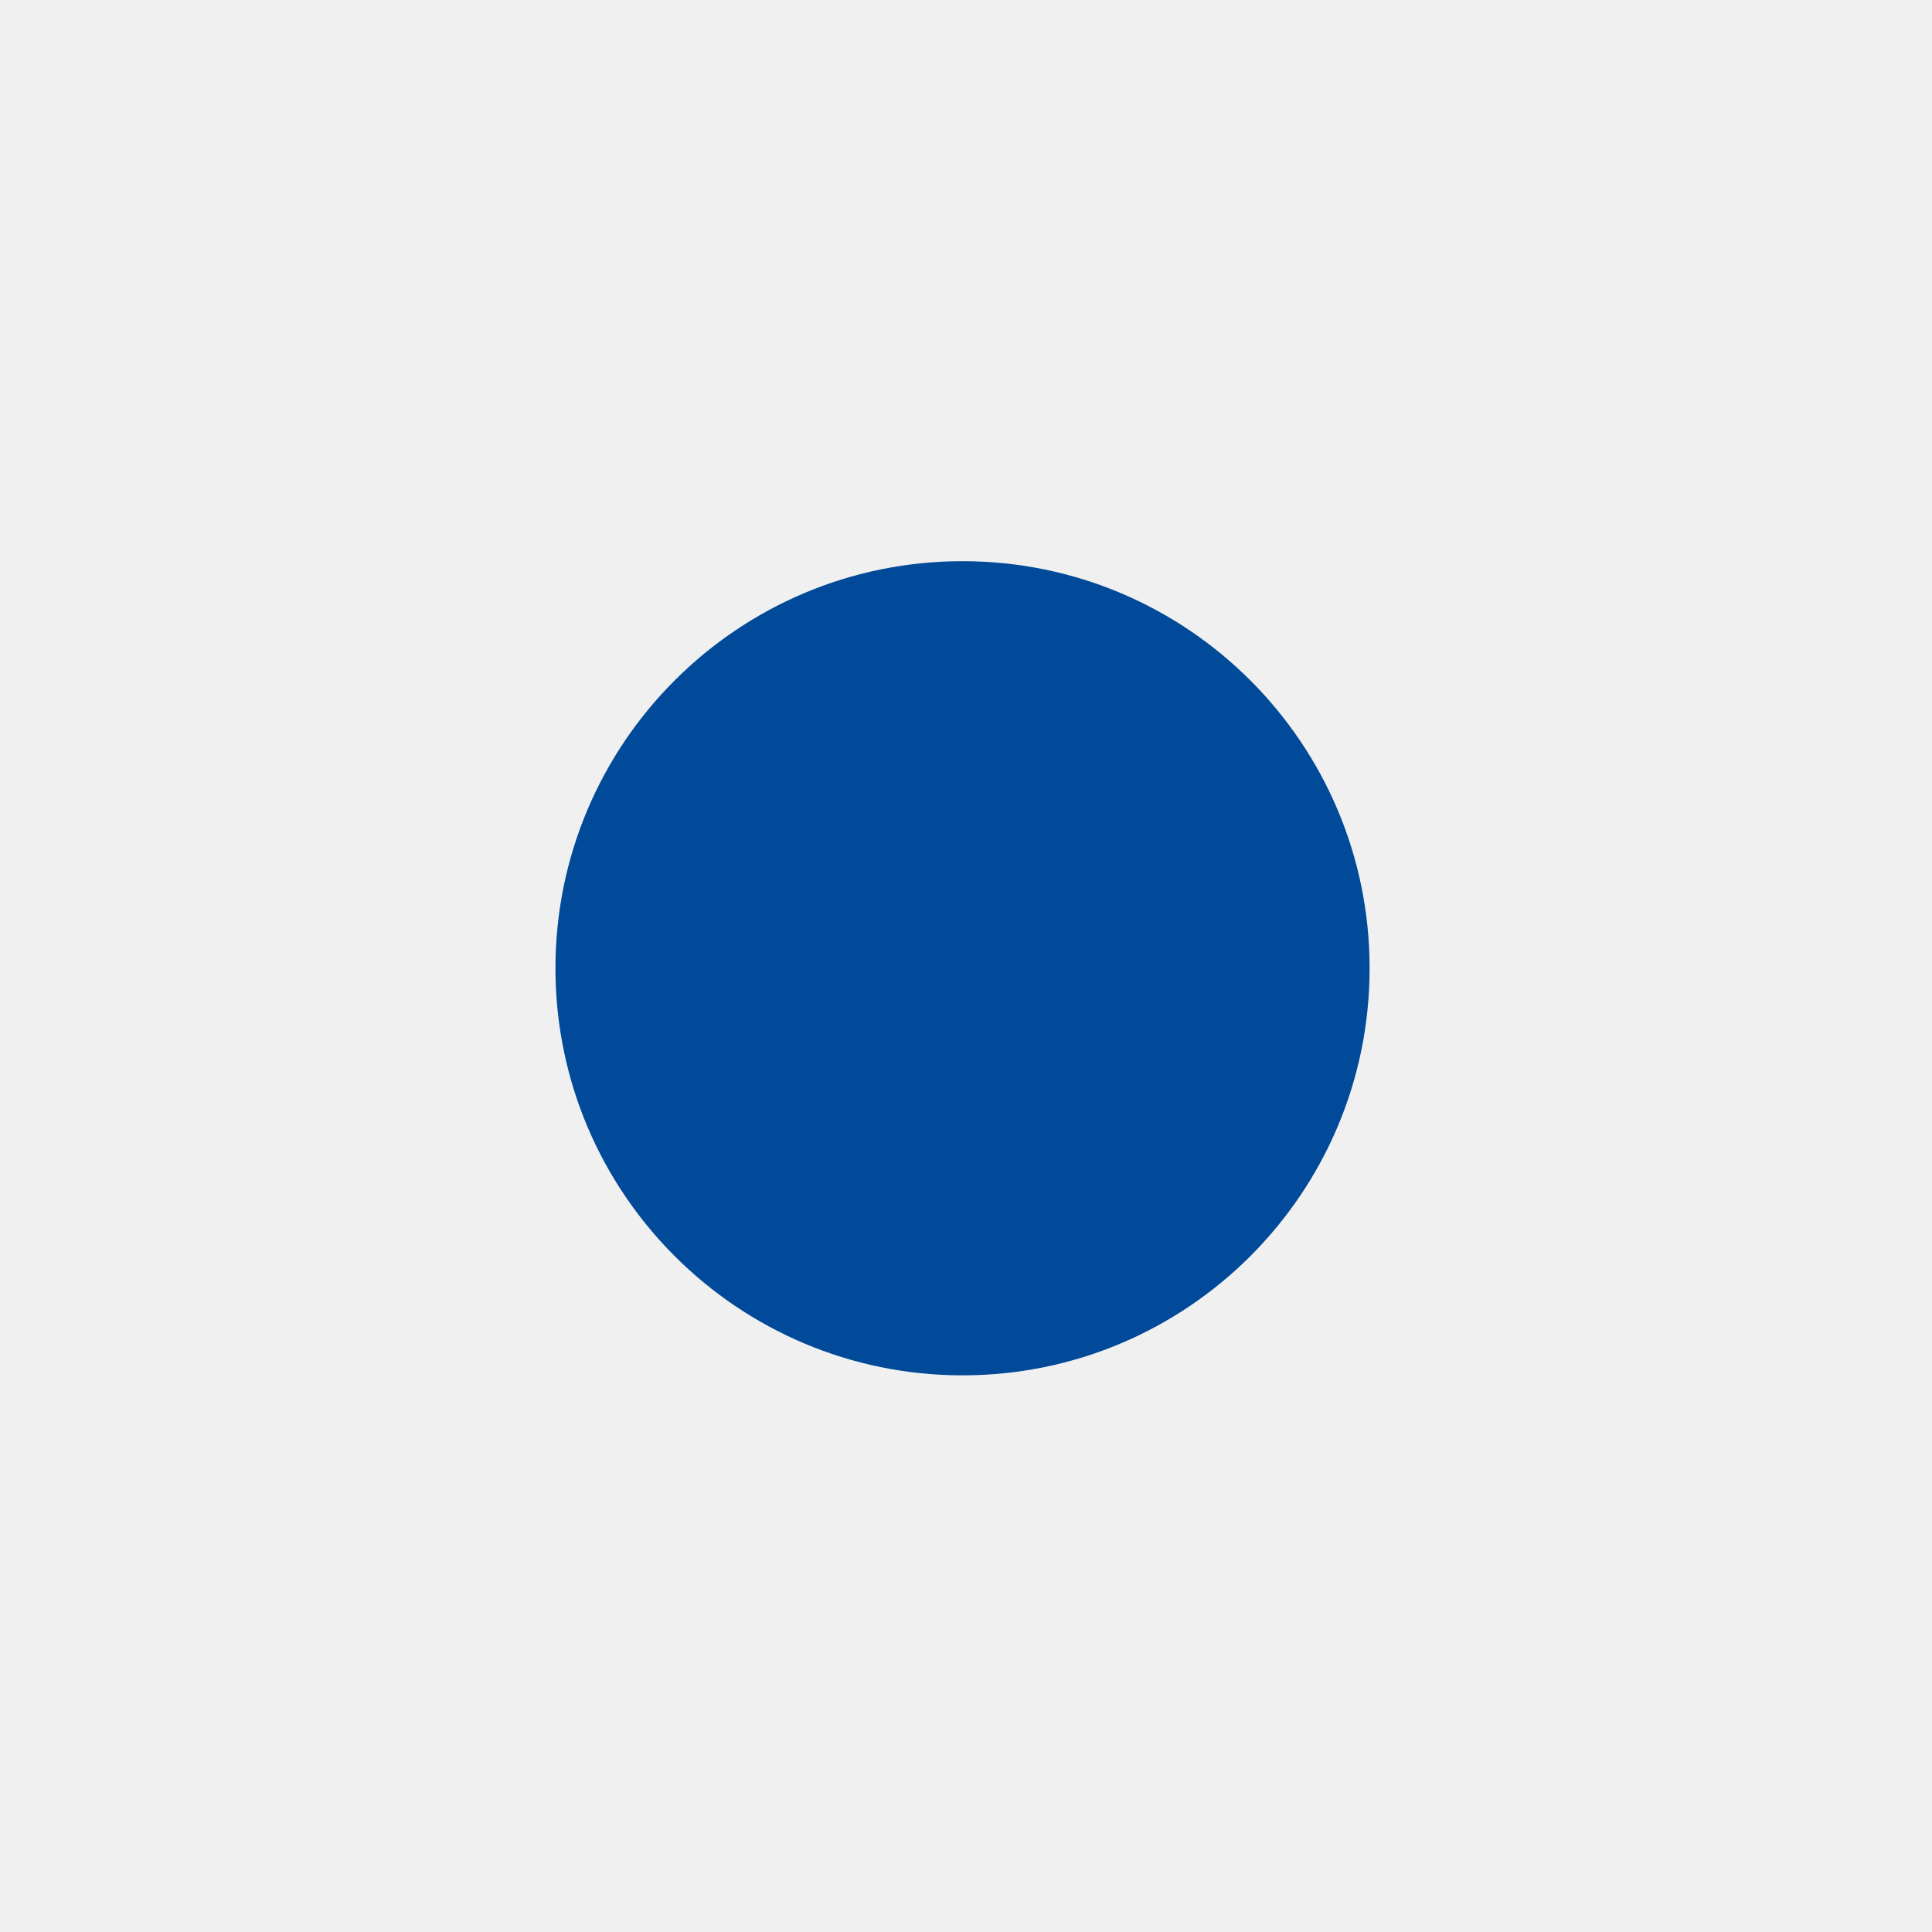
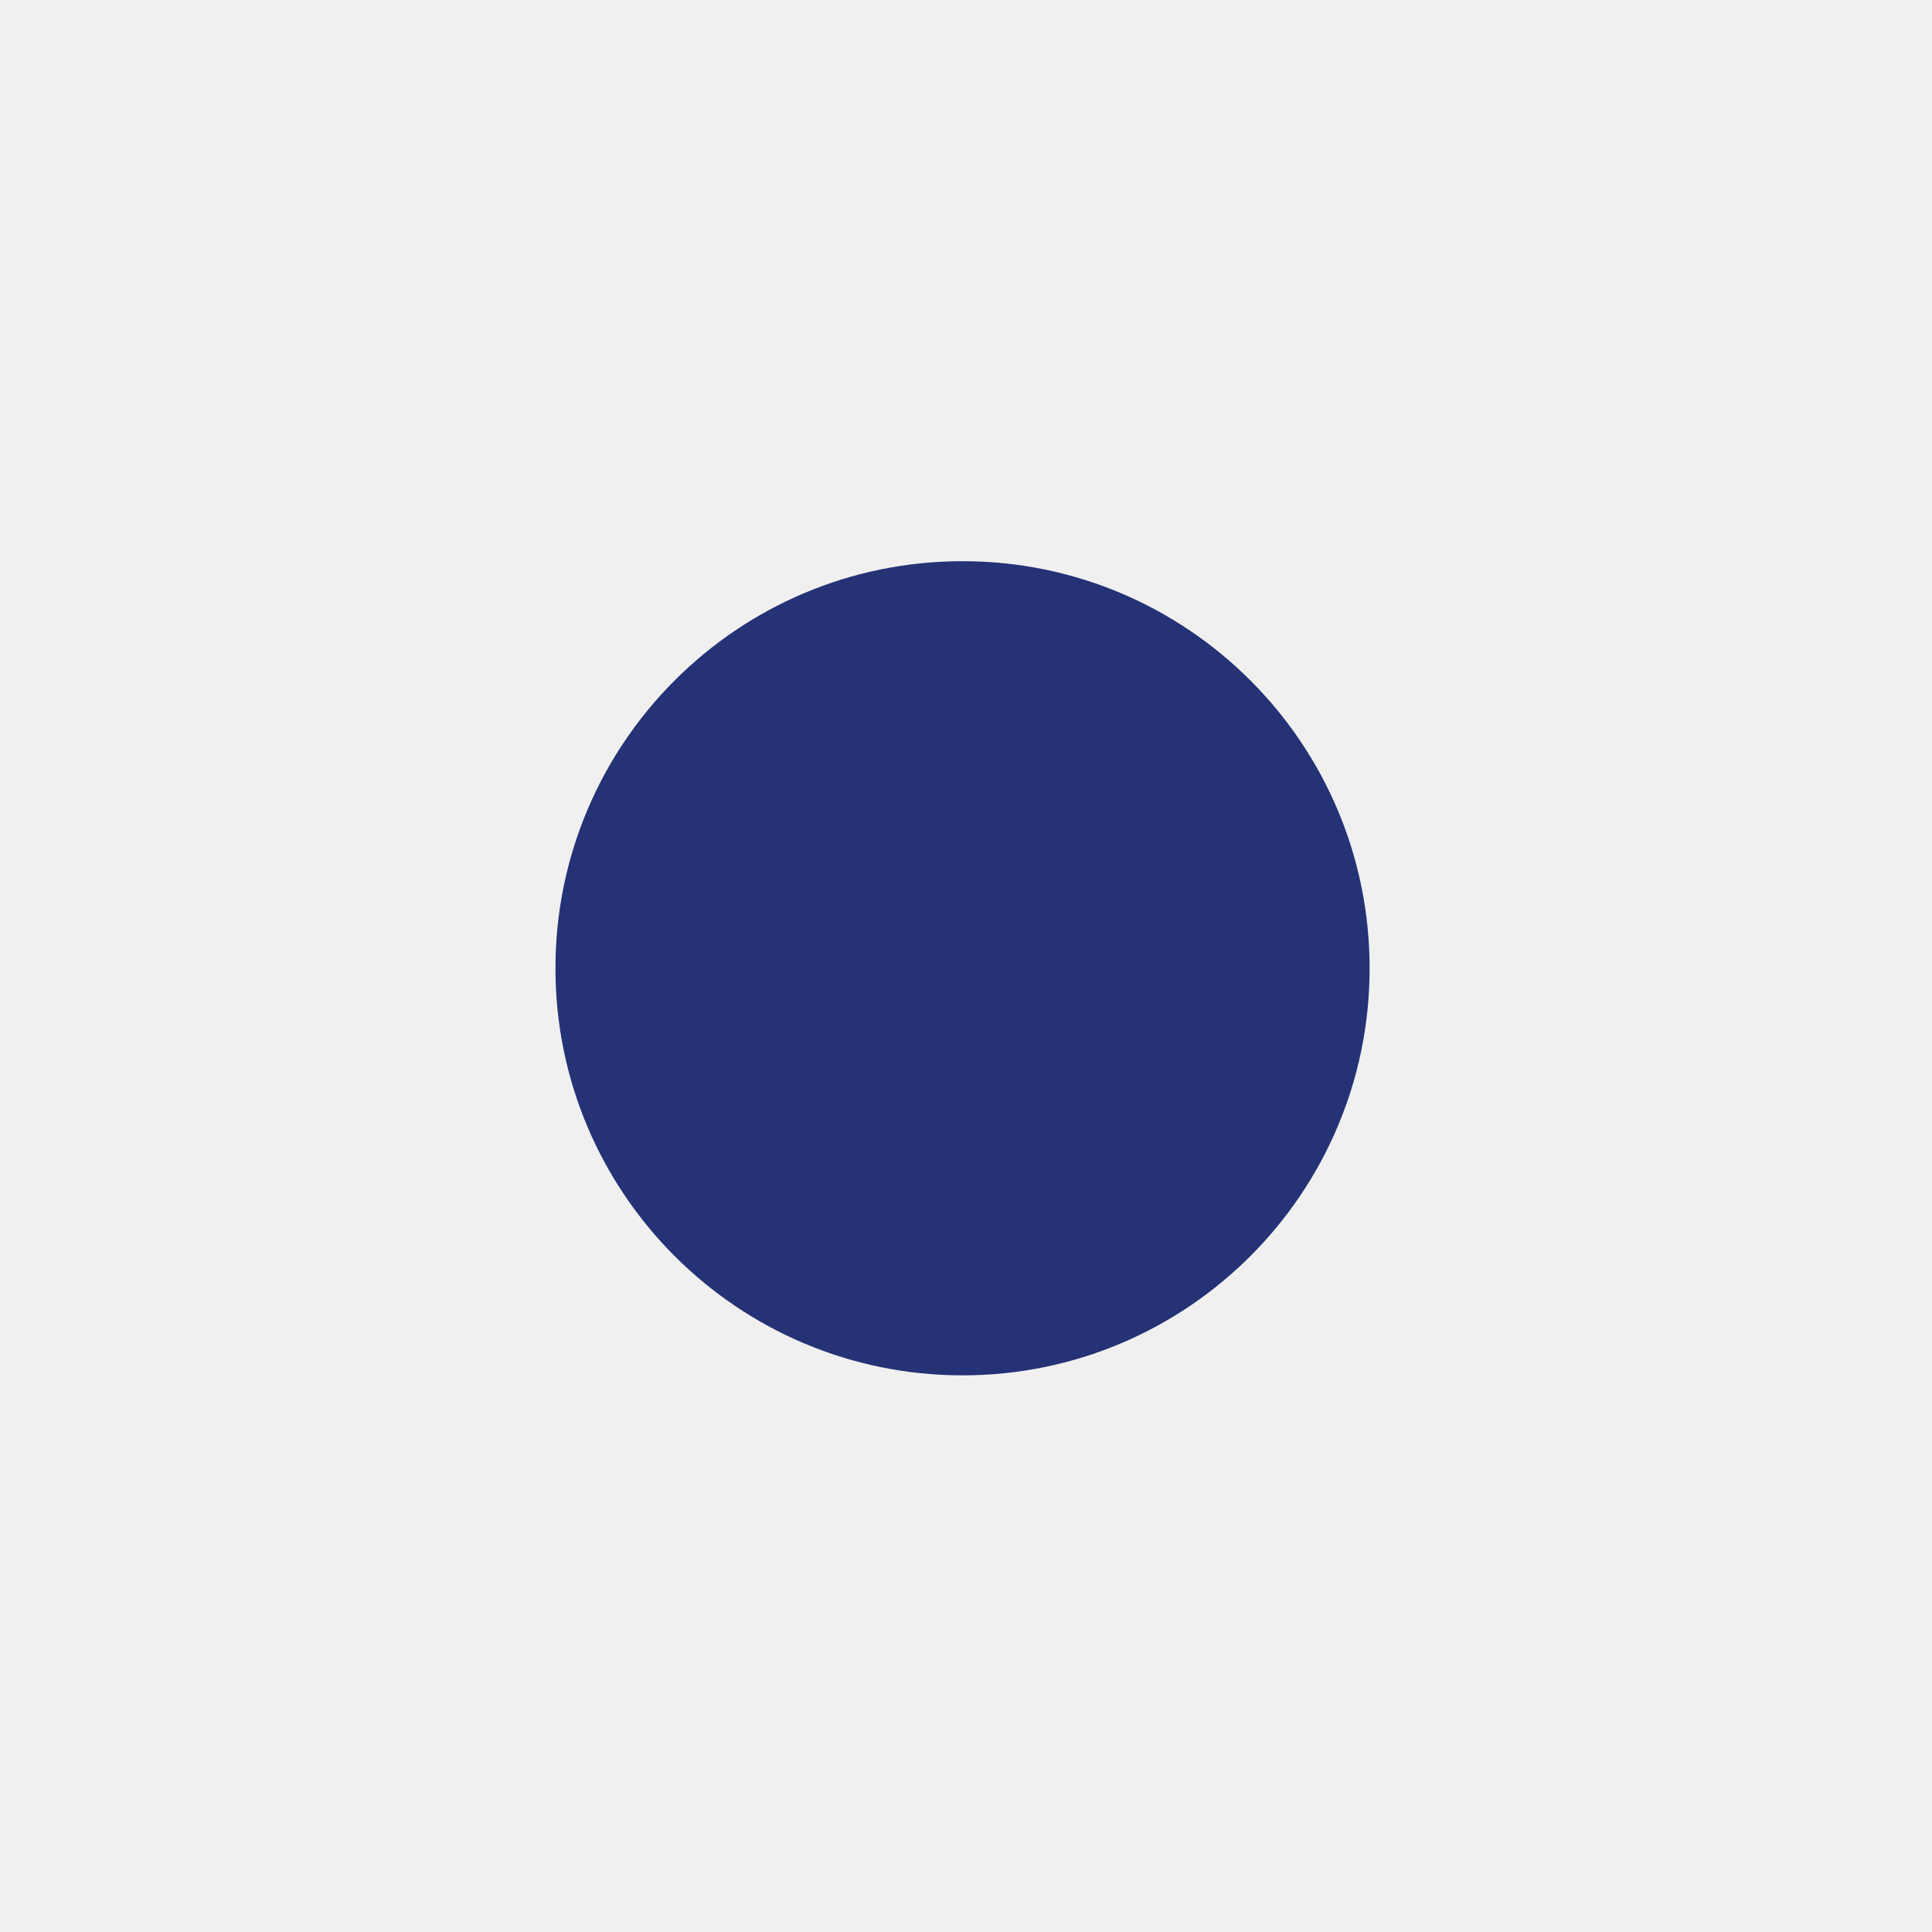
<svg xmlns="http://www.w3.org/2000/svg" viewBox="0 0 128 128">
  <defs>
-     <style>.cls-1{fill:#fff;opacity:0;}.cls-2{fill:#004a99;}</style>
+     <style>.cls-1{fill:#fff;opacity:0;}.cls-2{fill:#253276;}</style>
  </defs>
  <g id="pin_kreis" data-name="pin &amp; kreis">
    <circle class="cls-1" cx="64" cy="64" r="64" />
  </g>
  <g id="icon">
    <circle id="ellipse" class="cls-2" cx="63.77" cy="64.15" r="26.97" />
  </g>
</svg>
